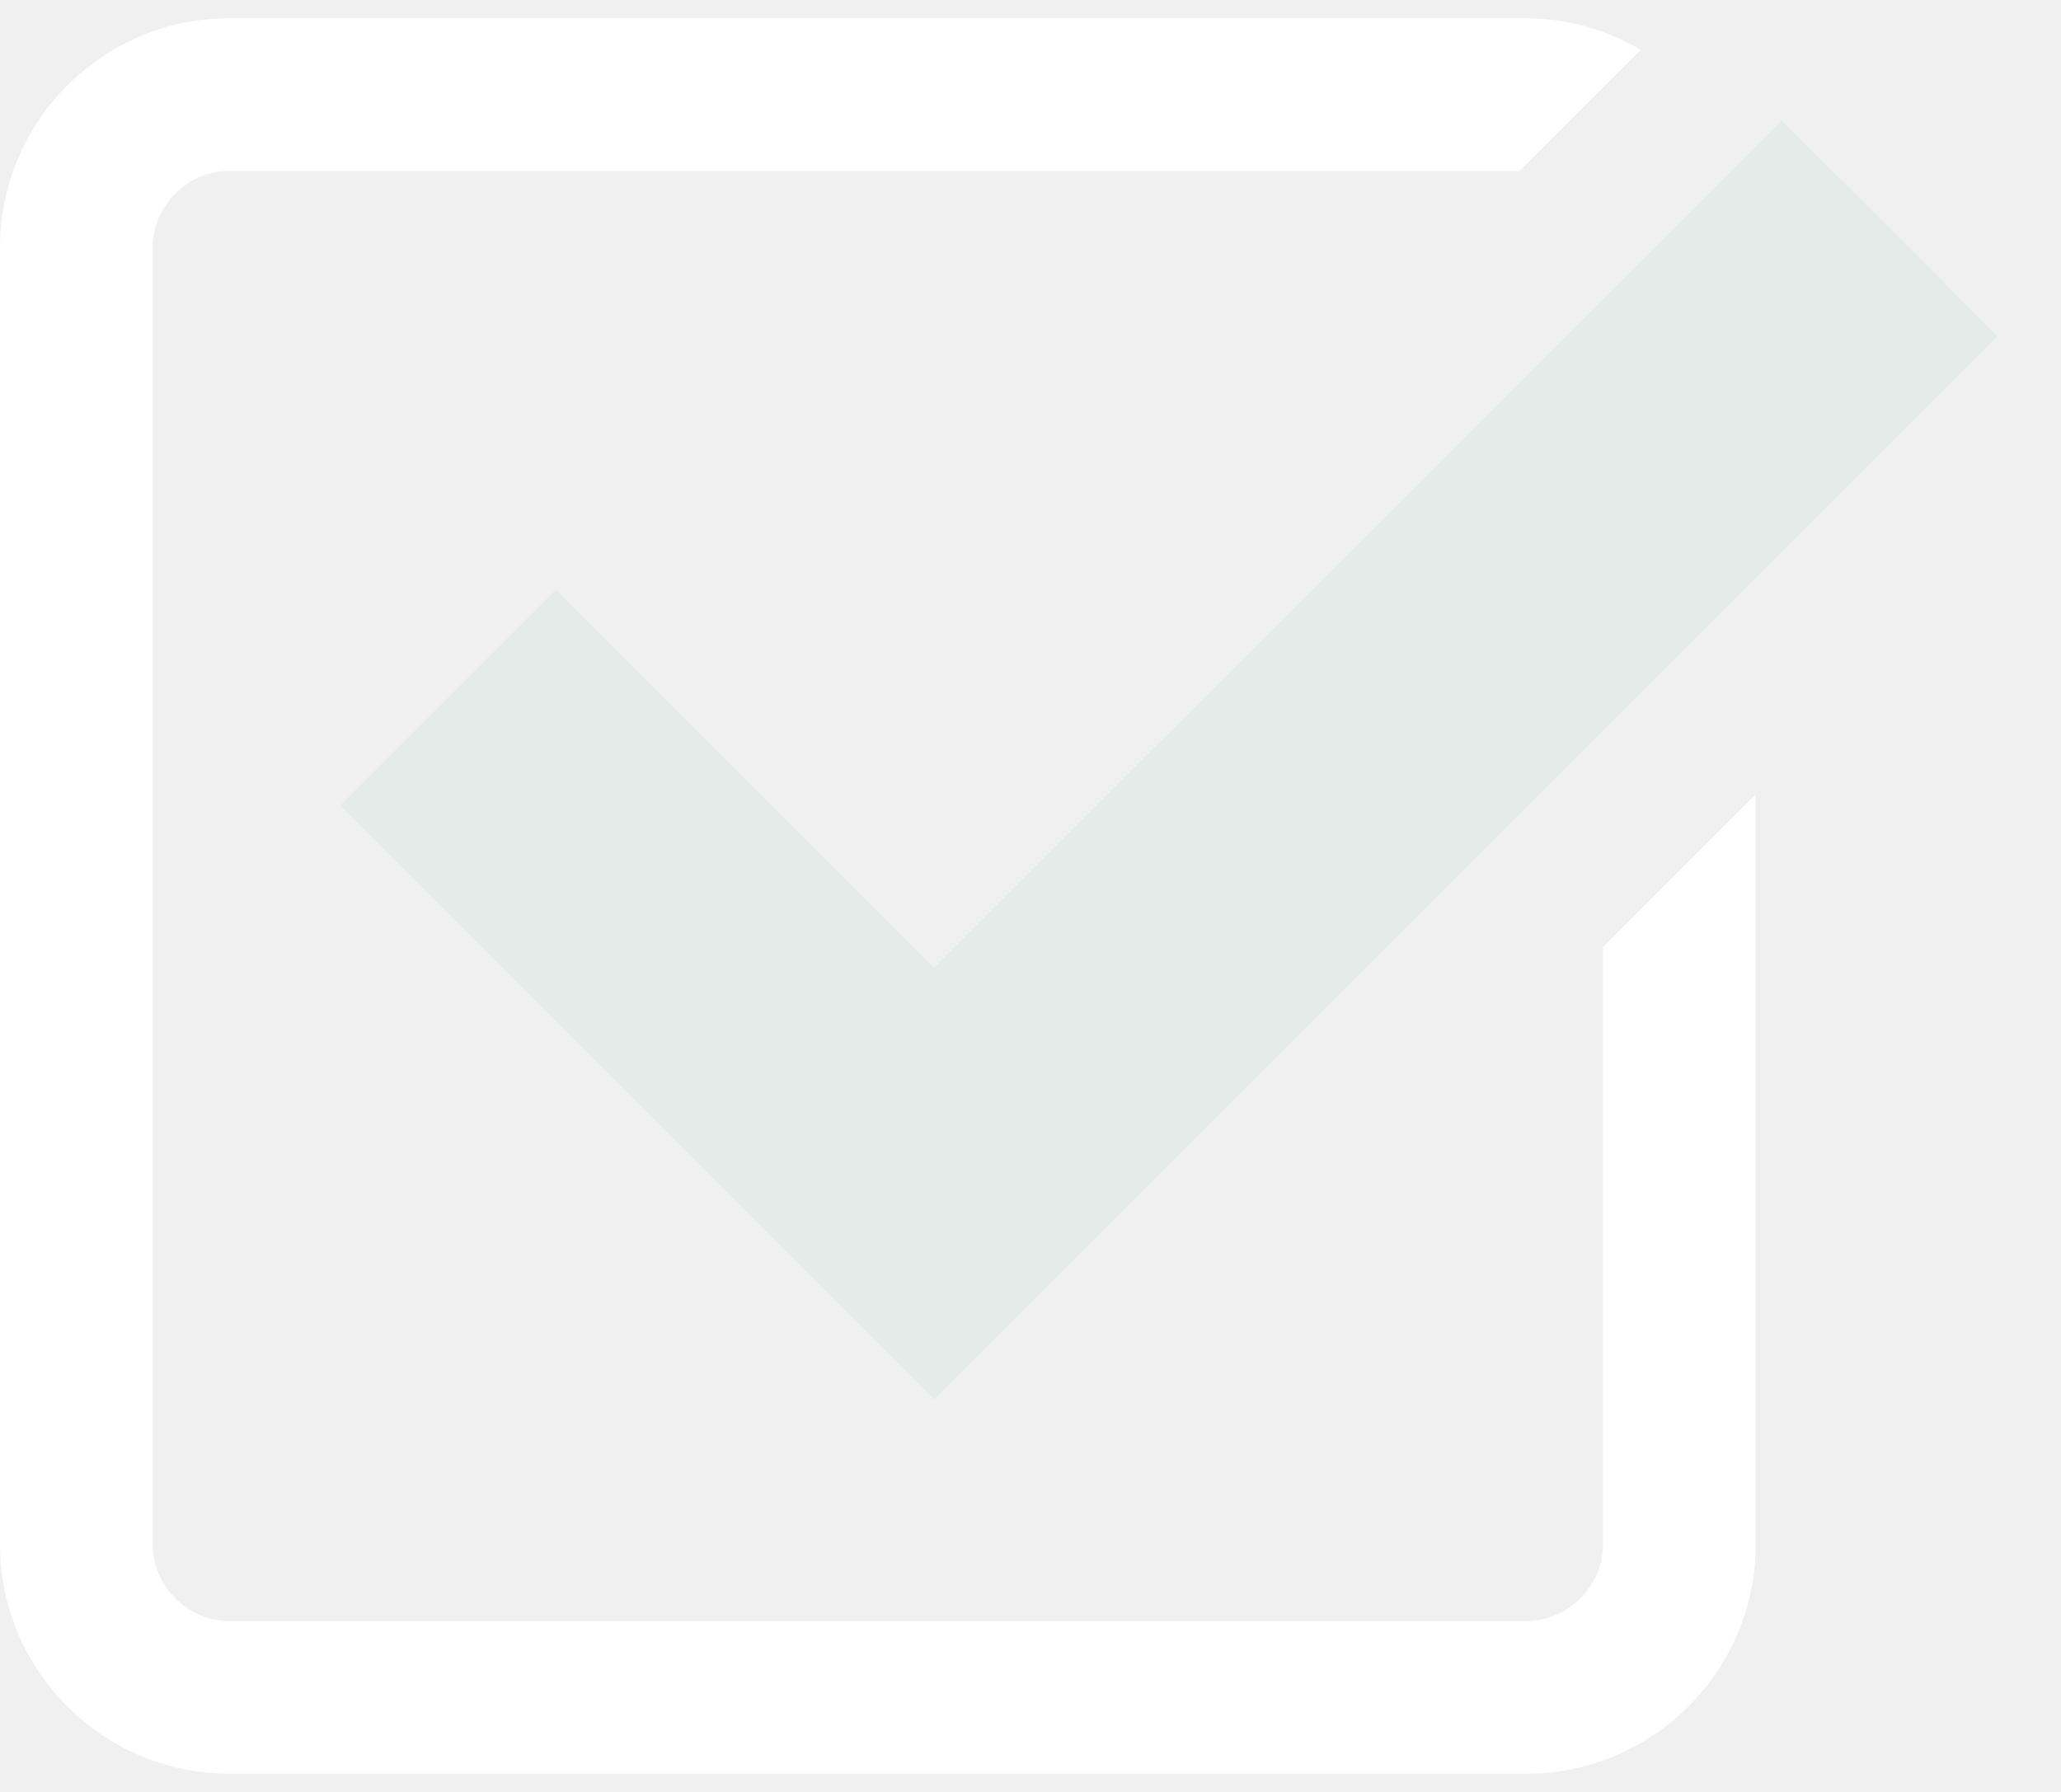
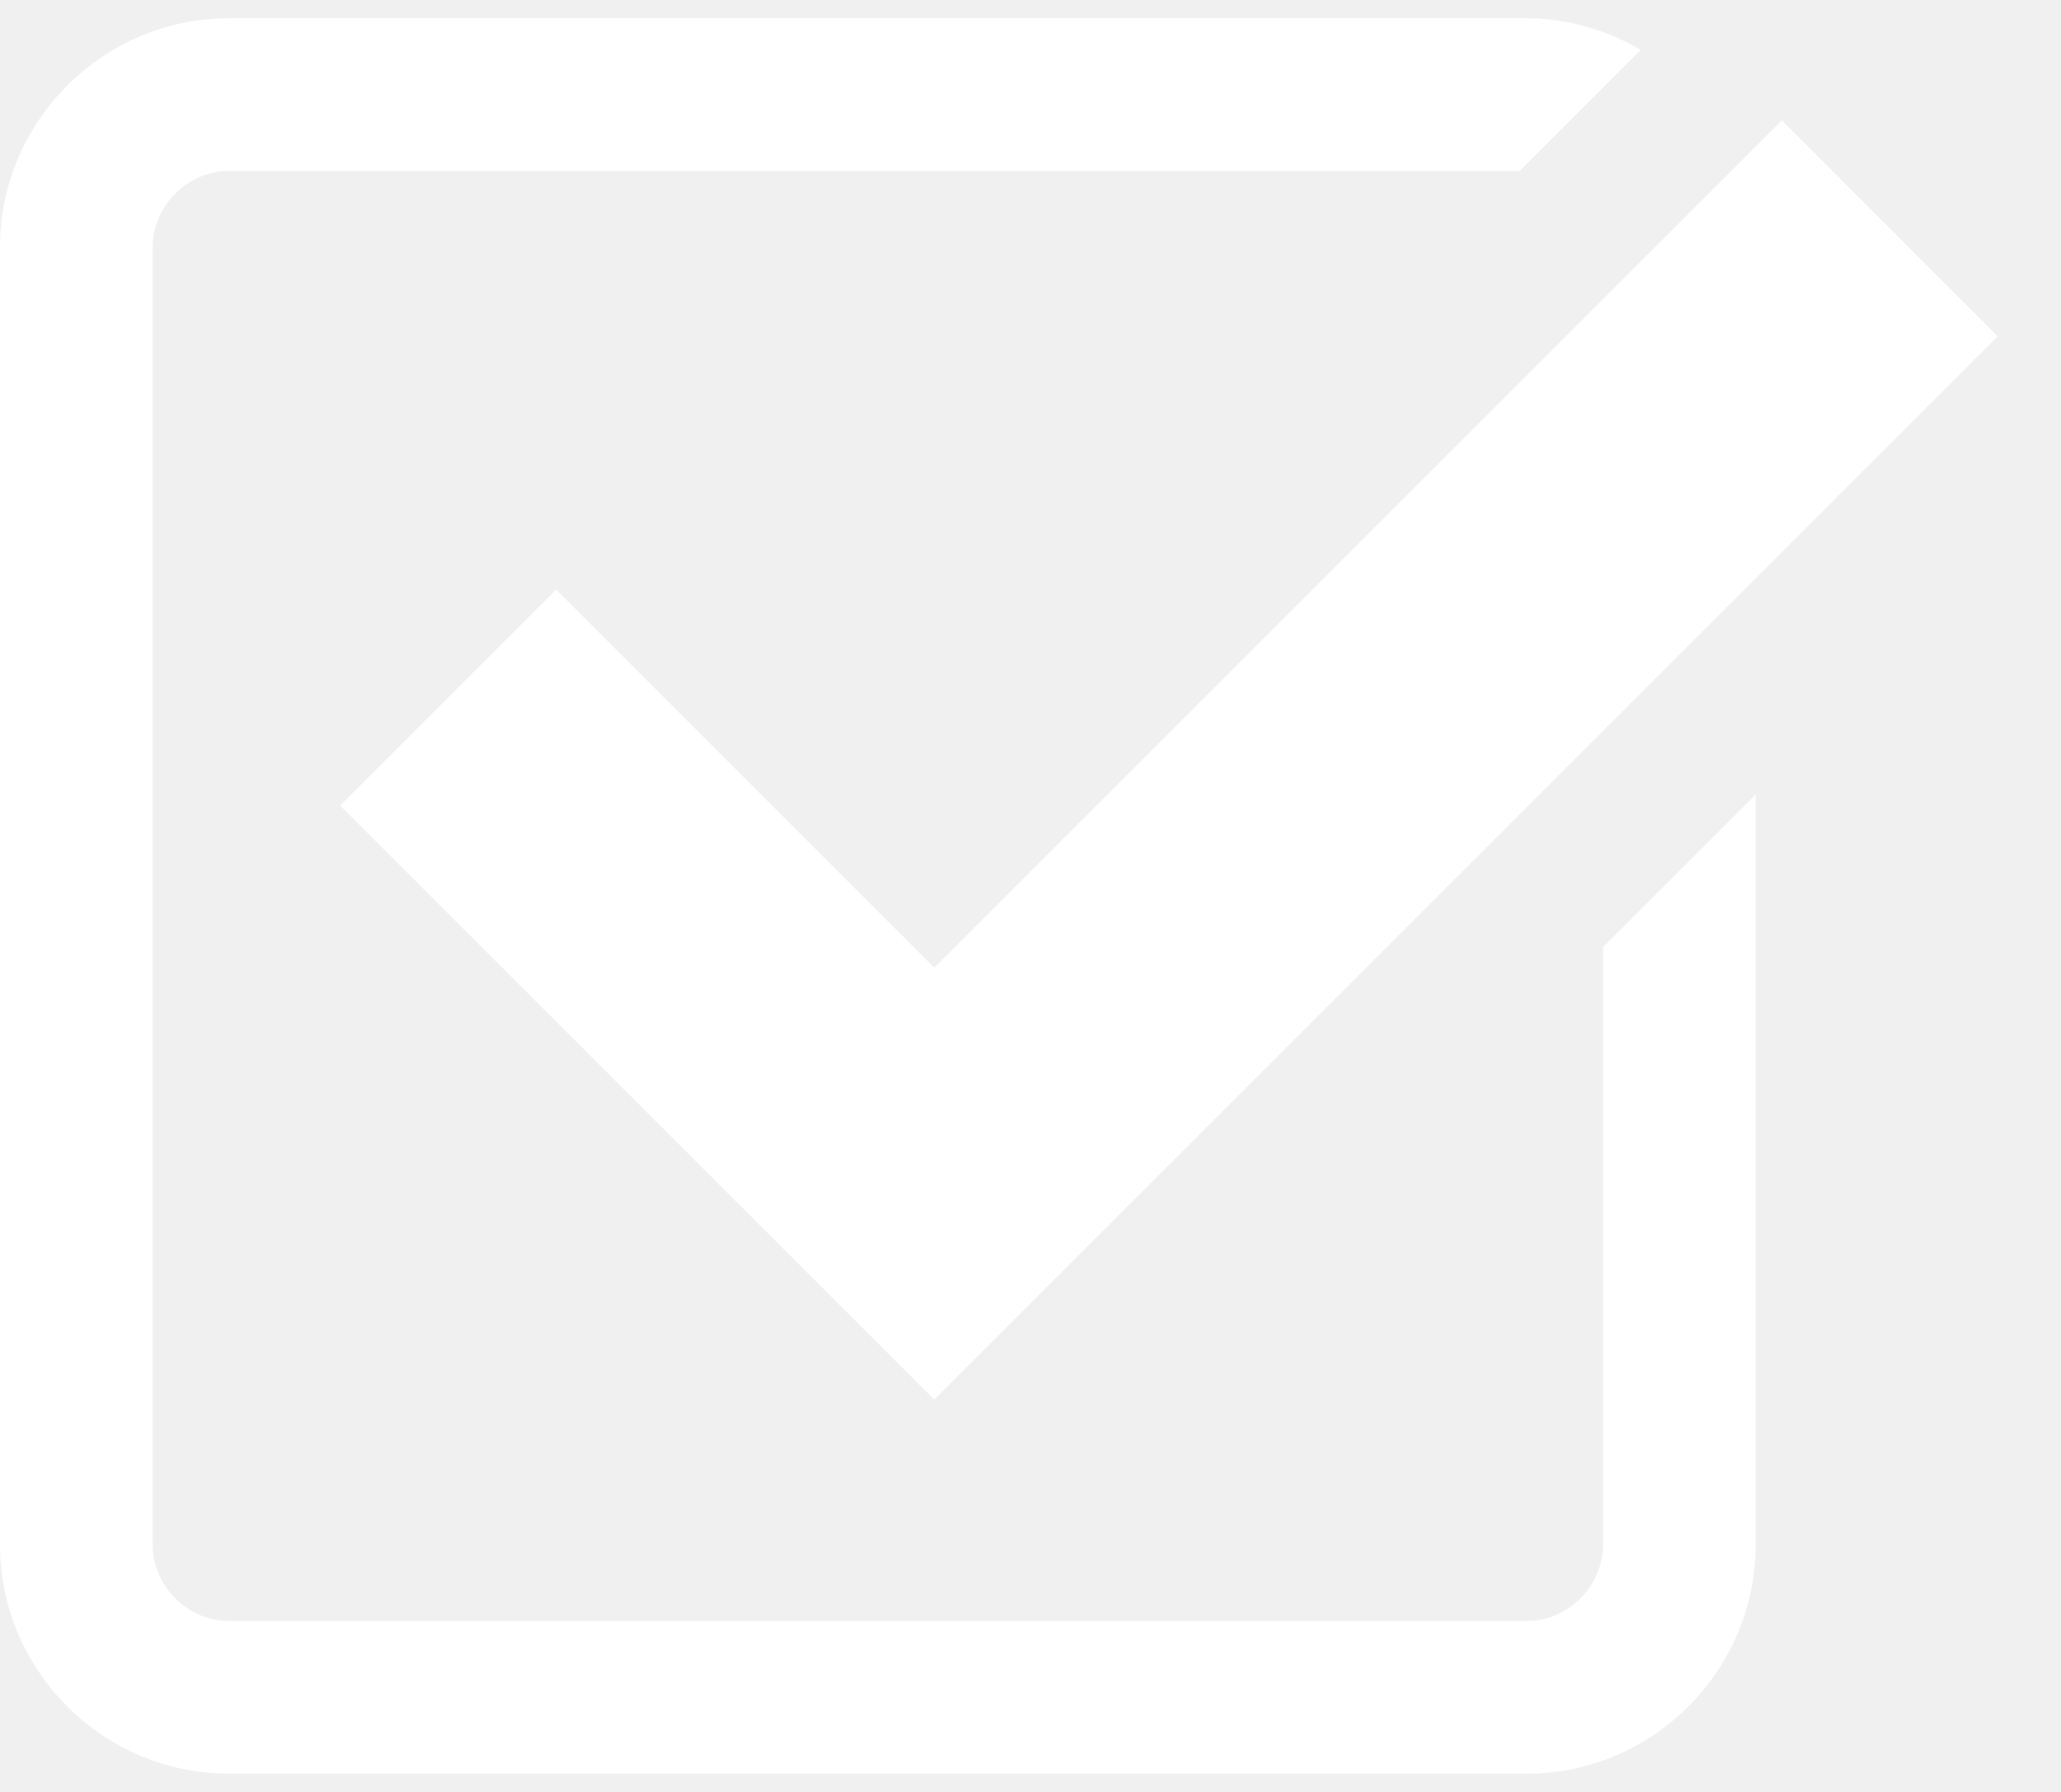
<svg xmlns="http://www.w3.org/2000/svg" width="23" height="20" viewBox="0 0 27 23">
-   <path fill="#E4EBE9" d="M7.285 7.486l-2.829 2.829 7.783 7.783L26.171 4.166l-2.828-2.829-11.104 11.102z" />
+   <path fill="#fff" d="M7.285 7.486l-2.829 2.829 7.783 7.783L26.171 4.166l-2.828-2.829-11.104 11.102z" />
  <path fill="#FFFFFF" d="M21 20c0 .542-.458 1-1 1H3c-.542 0-1-.458-1-1V3c0-.542.458-1 1-1h16.908L21.493.415A2.96 2.96 0 0 0 20 0H3C1.35 0 0 1.35 0 3v17c0 1.65 1.35 3 3 3h17c1.65 0 3-1.35 3-3v-9.829l-2 2V20z" />
</svg>
